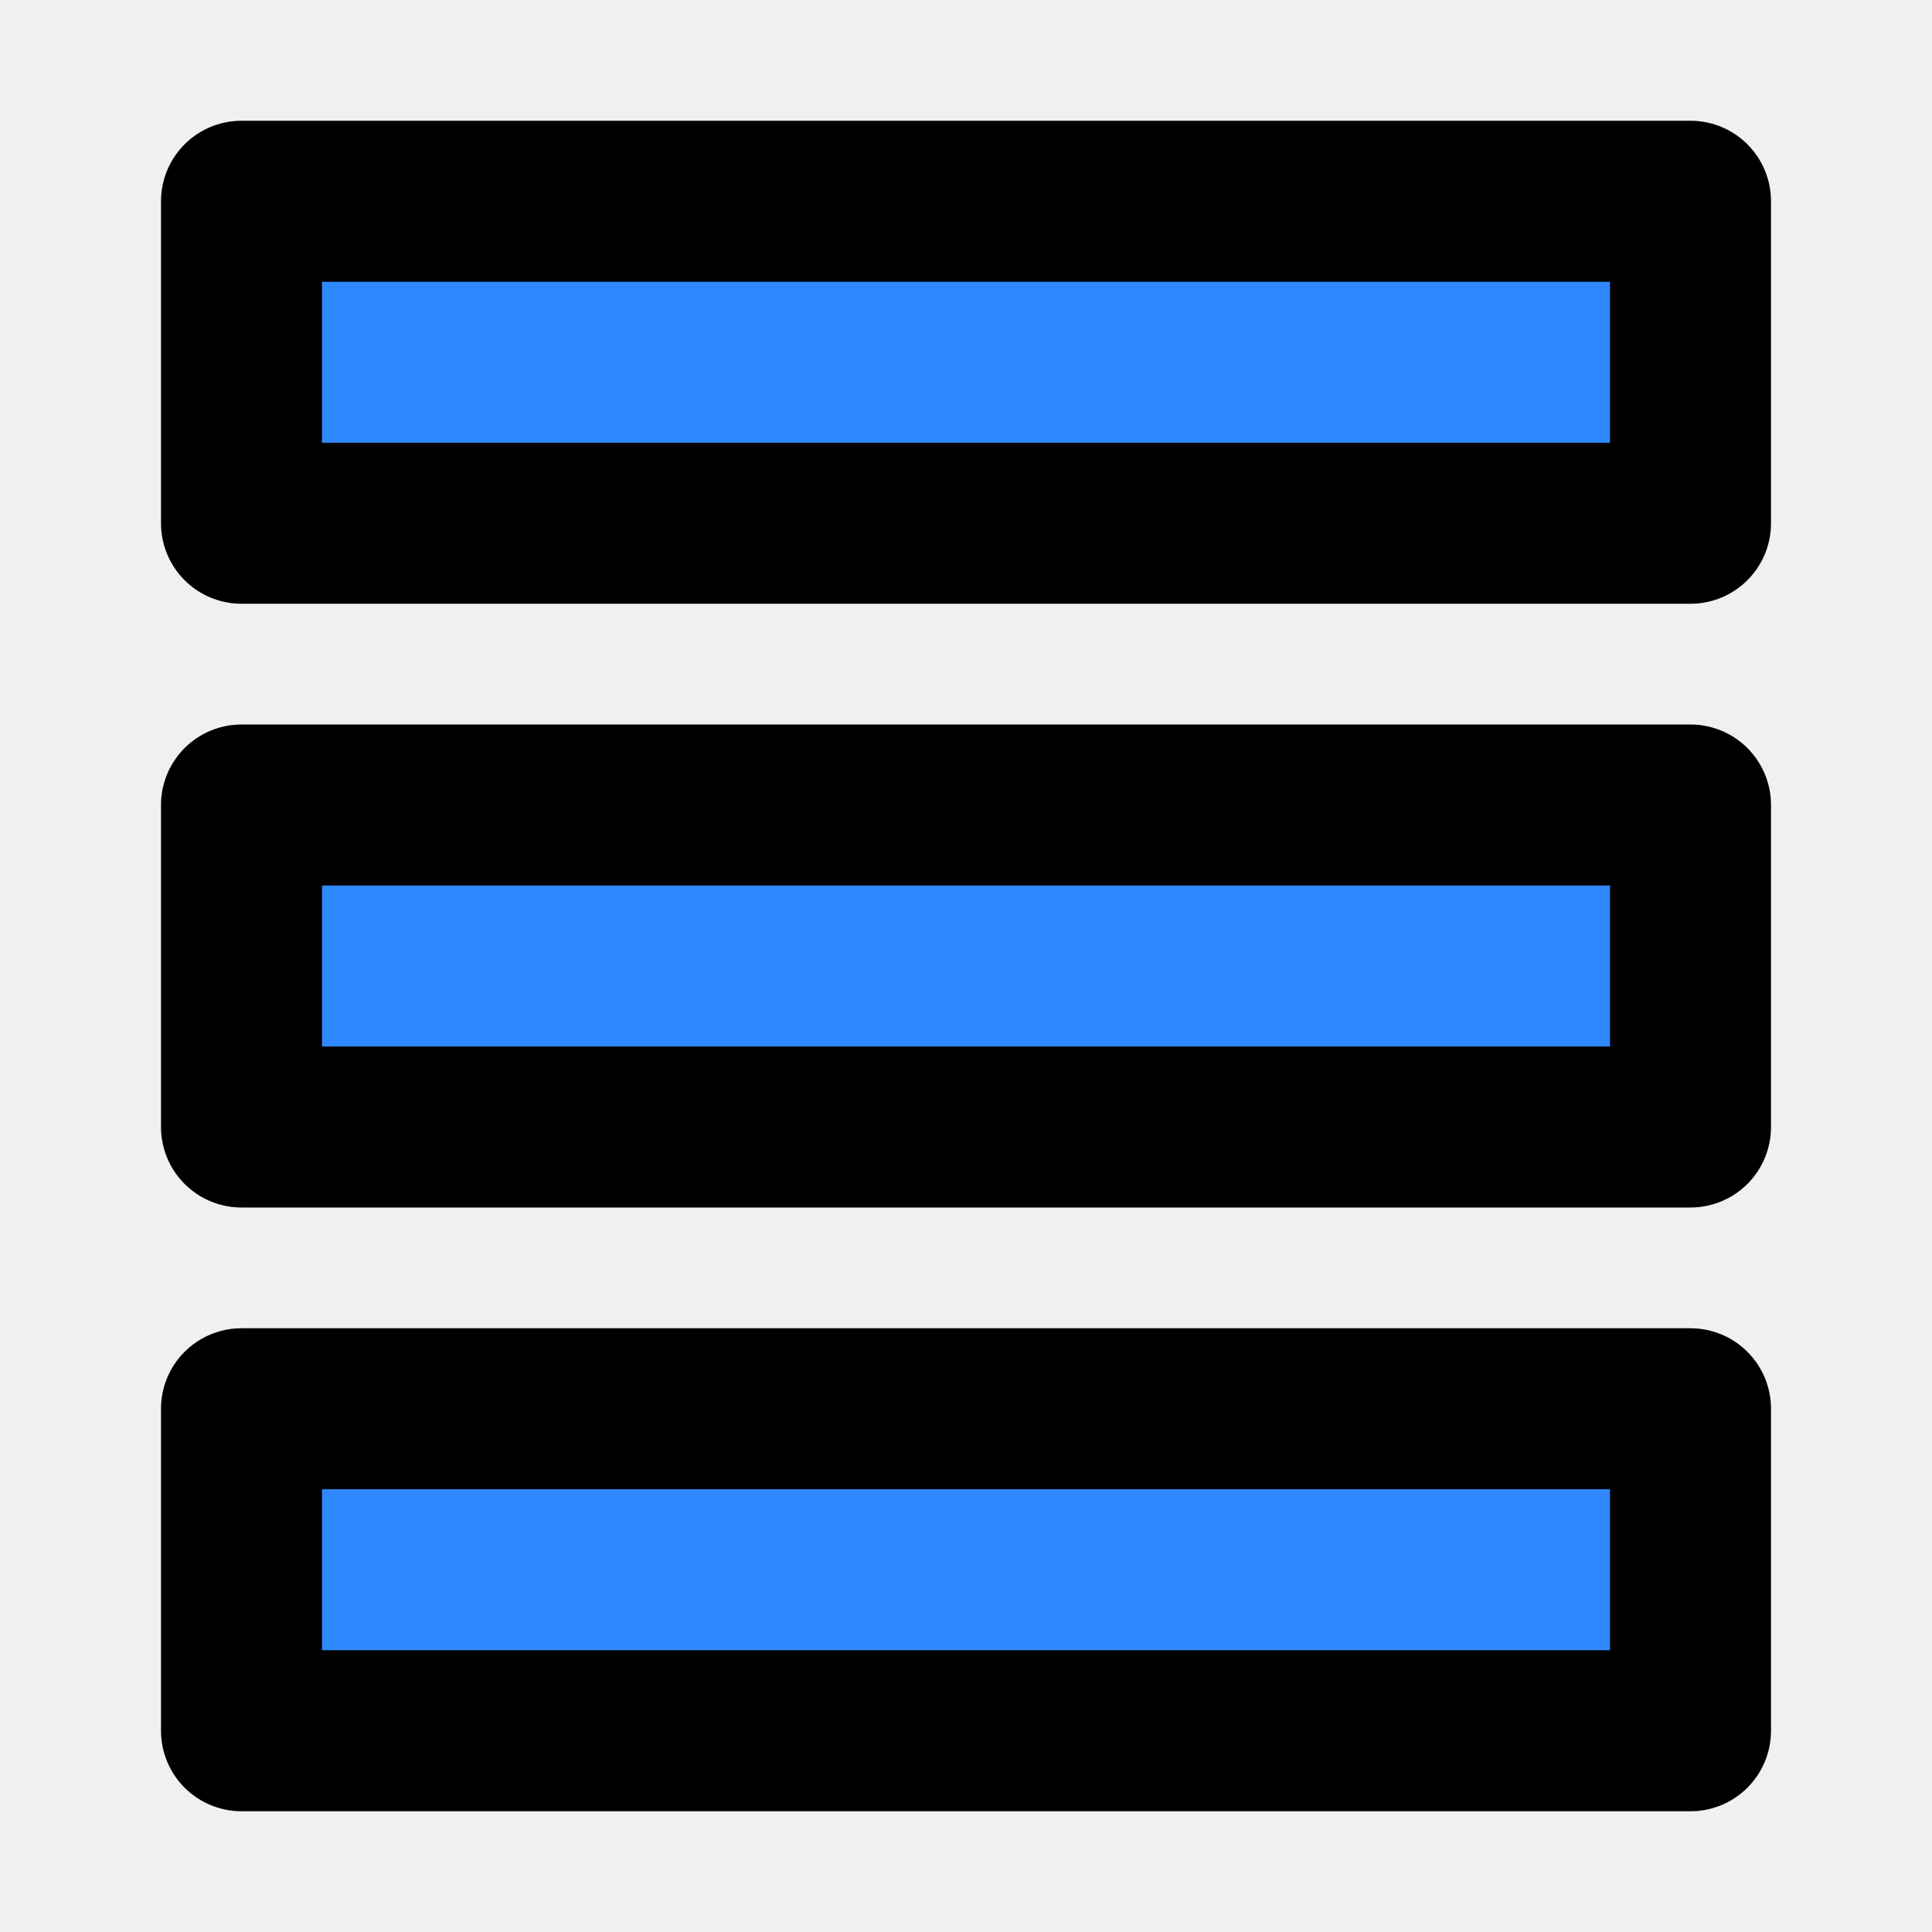
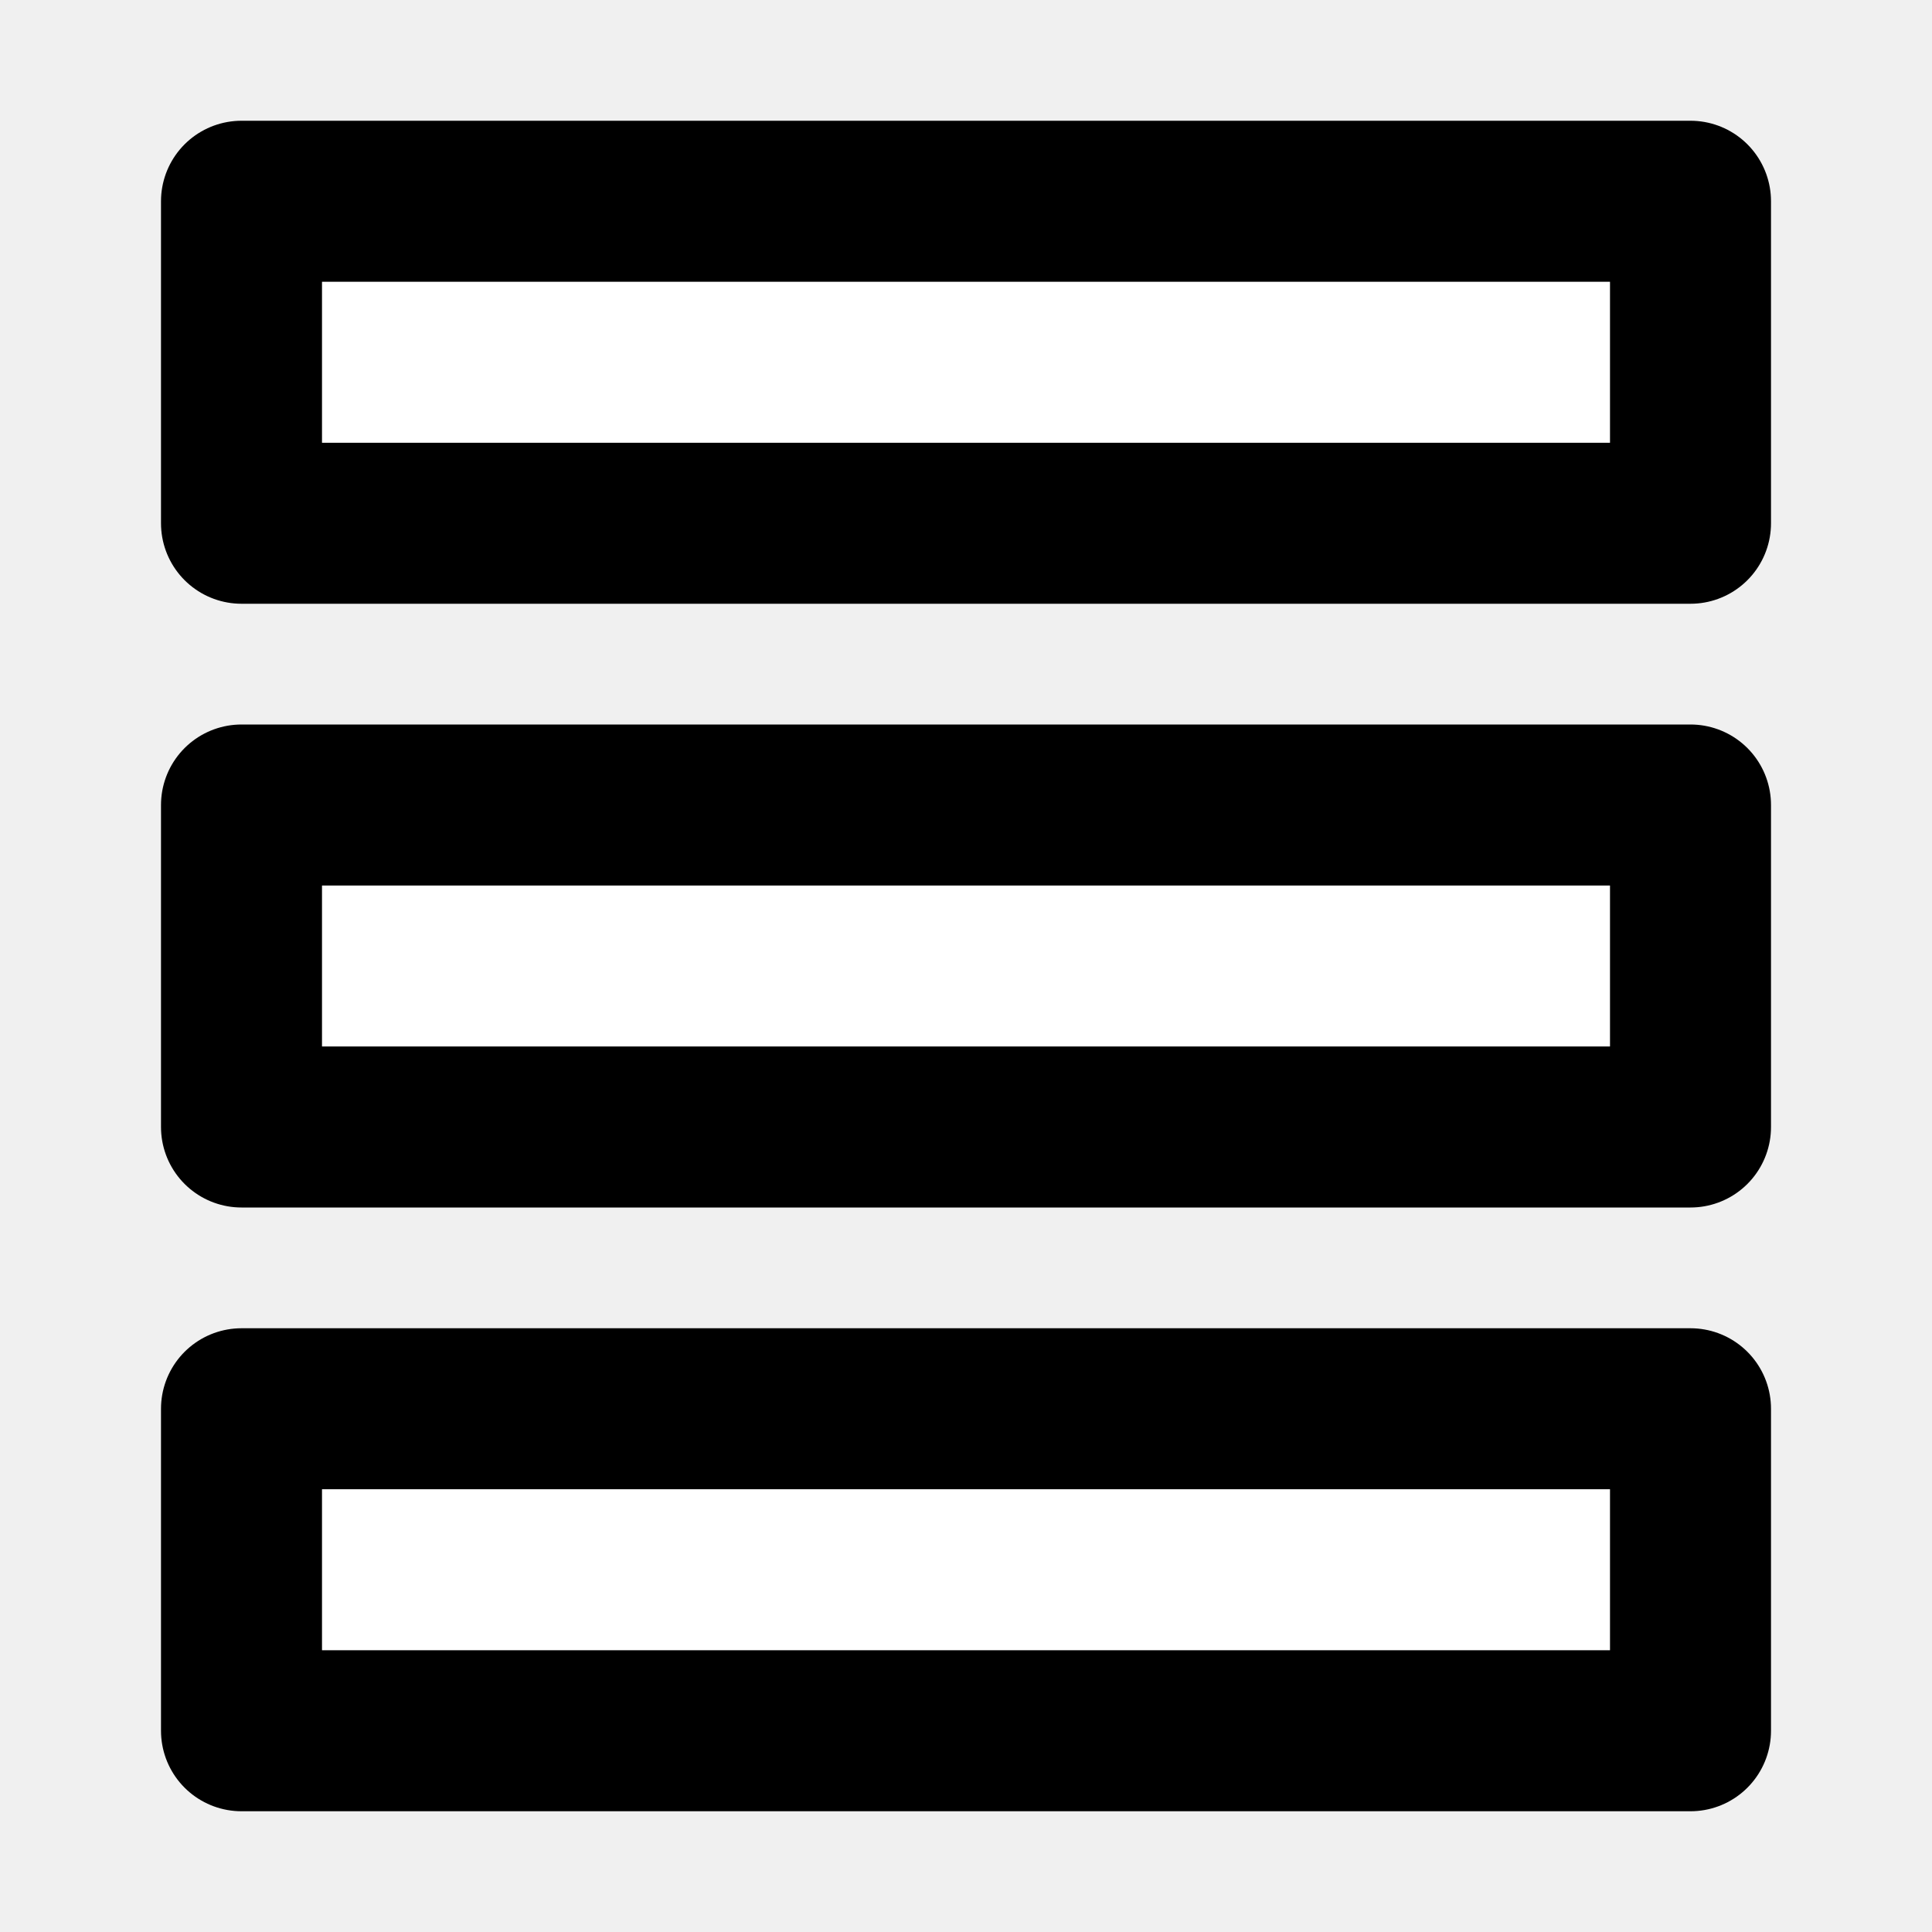
<svg xmlns="http://www.w3.org/2000/svg" width="32" height="32" viewBox="0 0 48 48">
-   <g fill="#2F88FF" stroke="#000" stroke-linejoin="round" stroke-width="4">
+   <g fill="#FFF" stroke="#000" stroke-linejoin="round" stroke-width="4">
    <path d="M42 5H6V13H42V5Z" />
    <path d="M42 20H6V28H42V20Z" />
    <path d="M42 35H6V43H42V35Z" />
  </g>
</svg>
